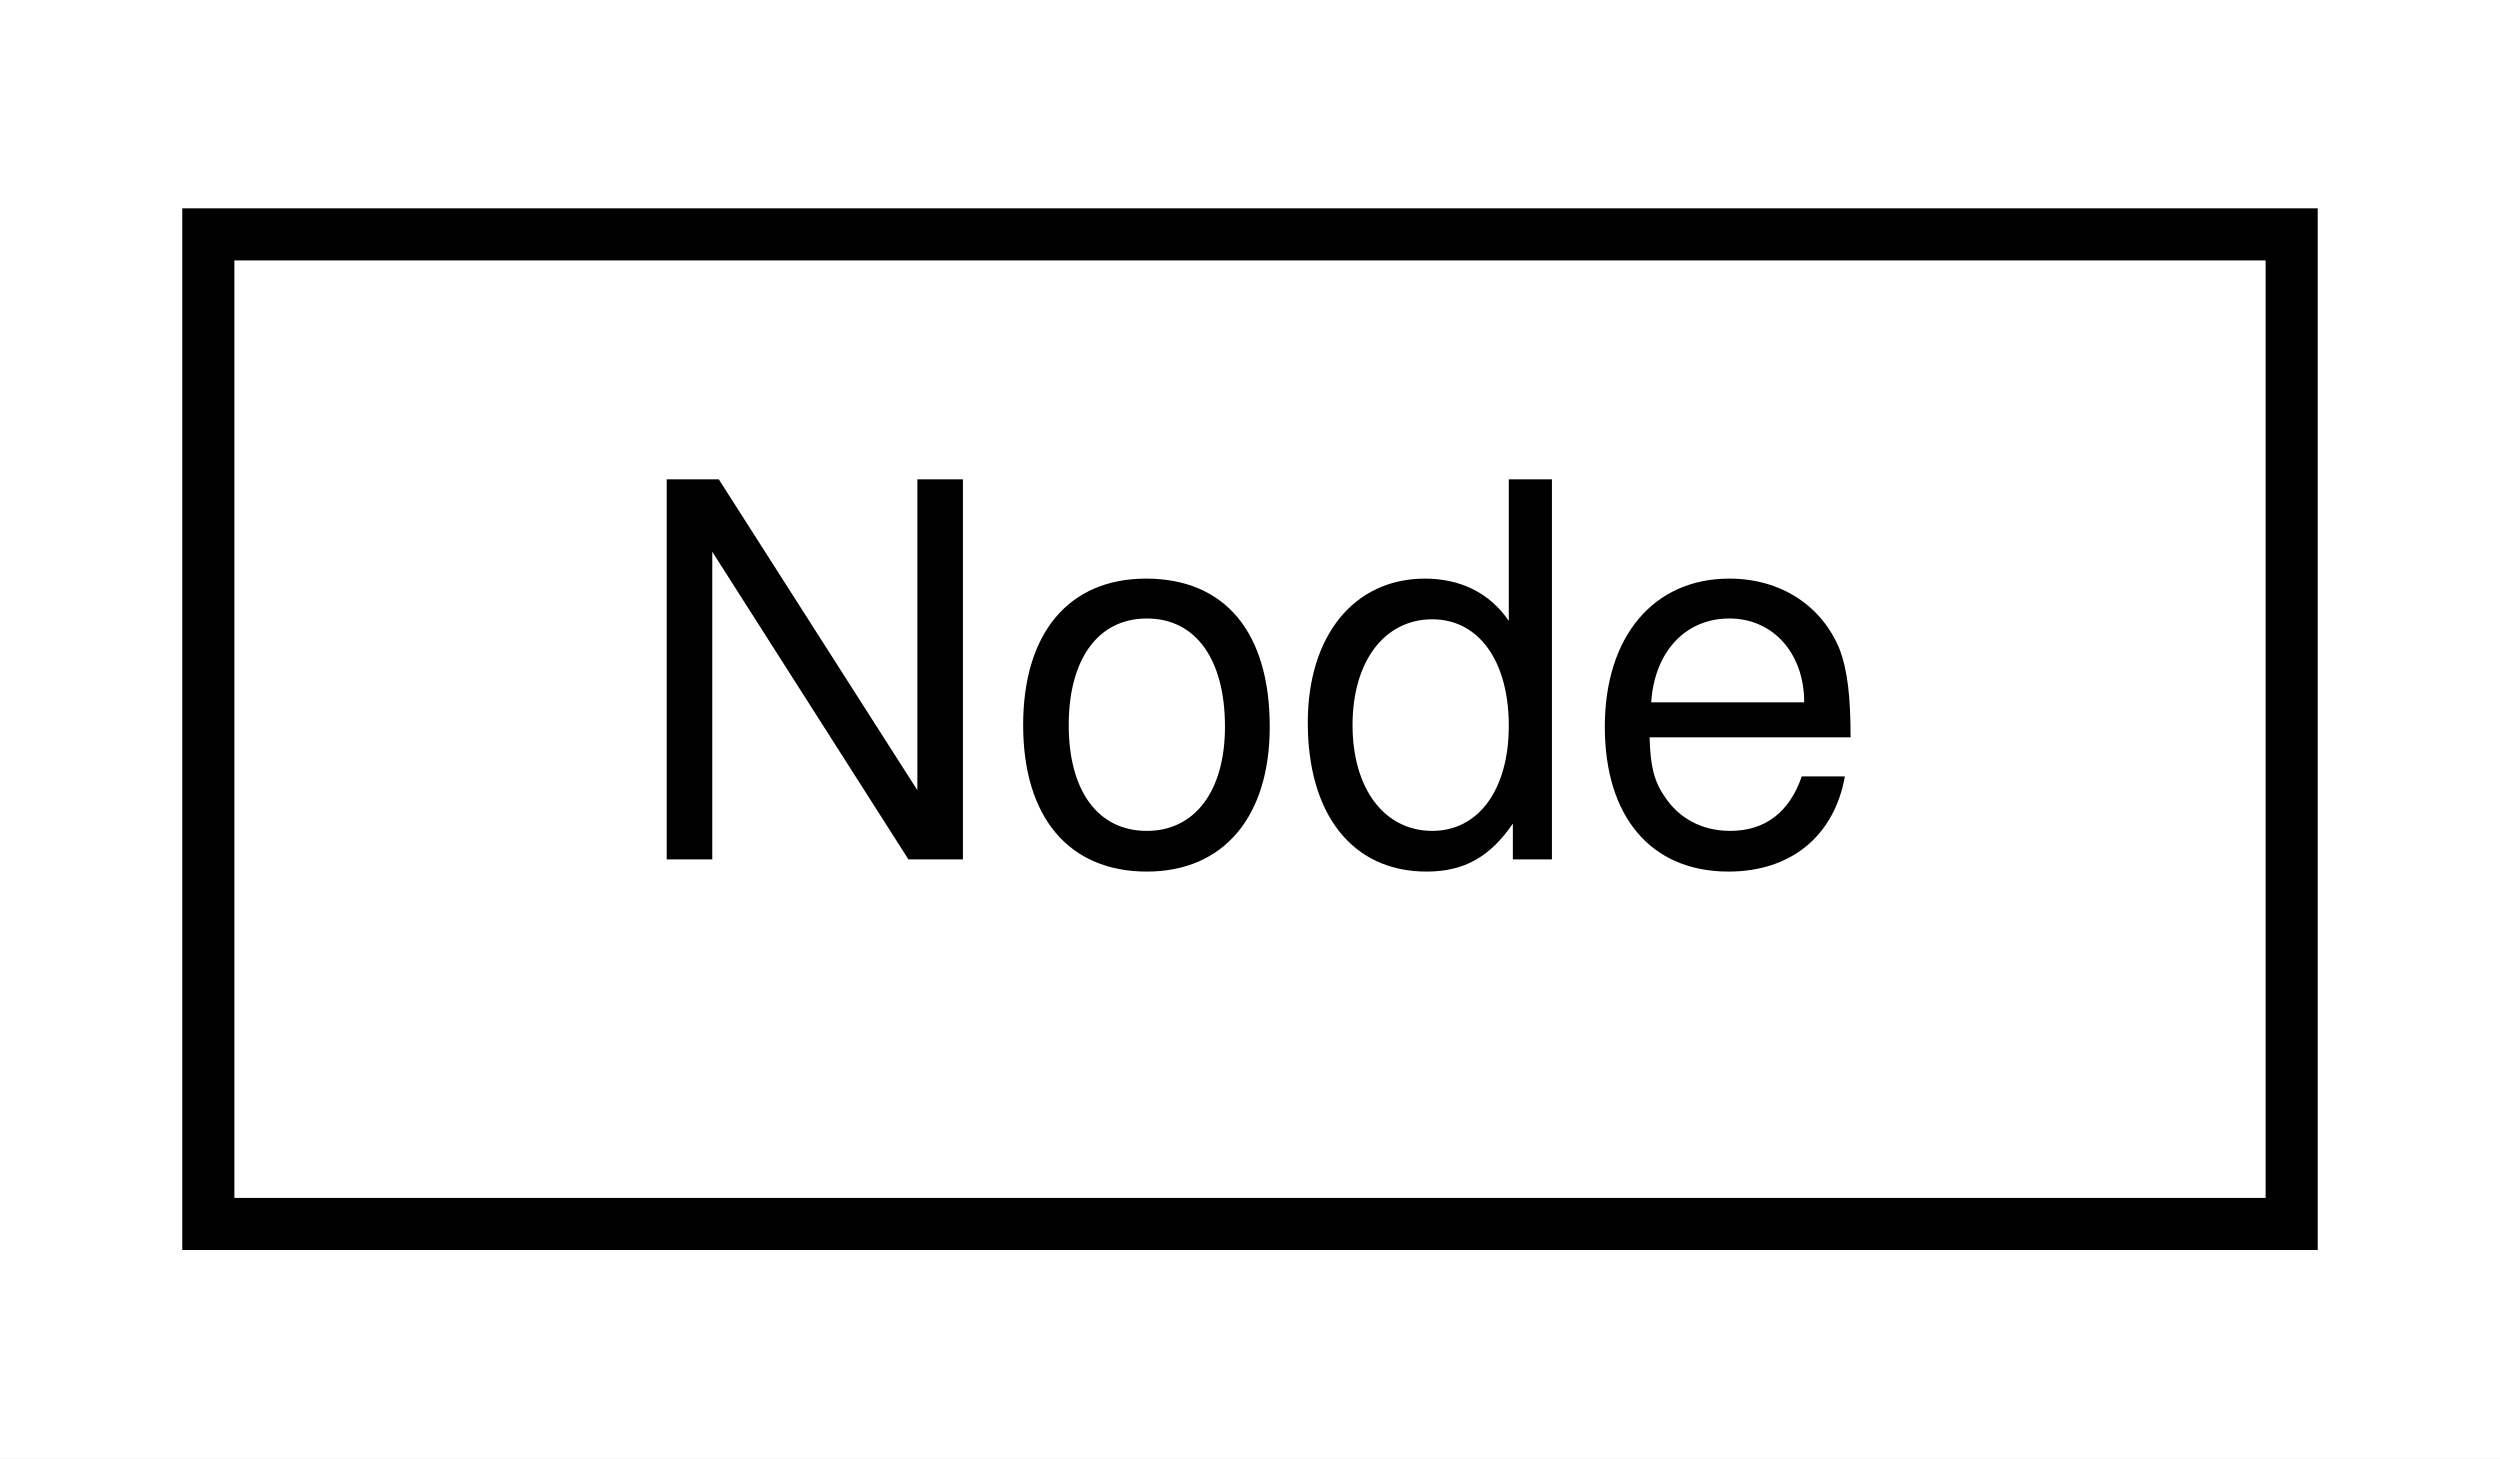
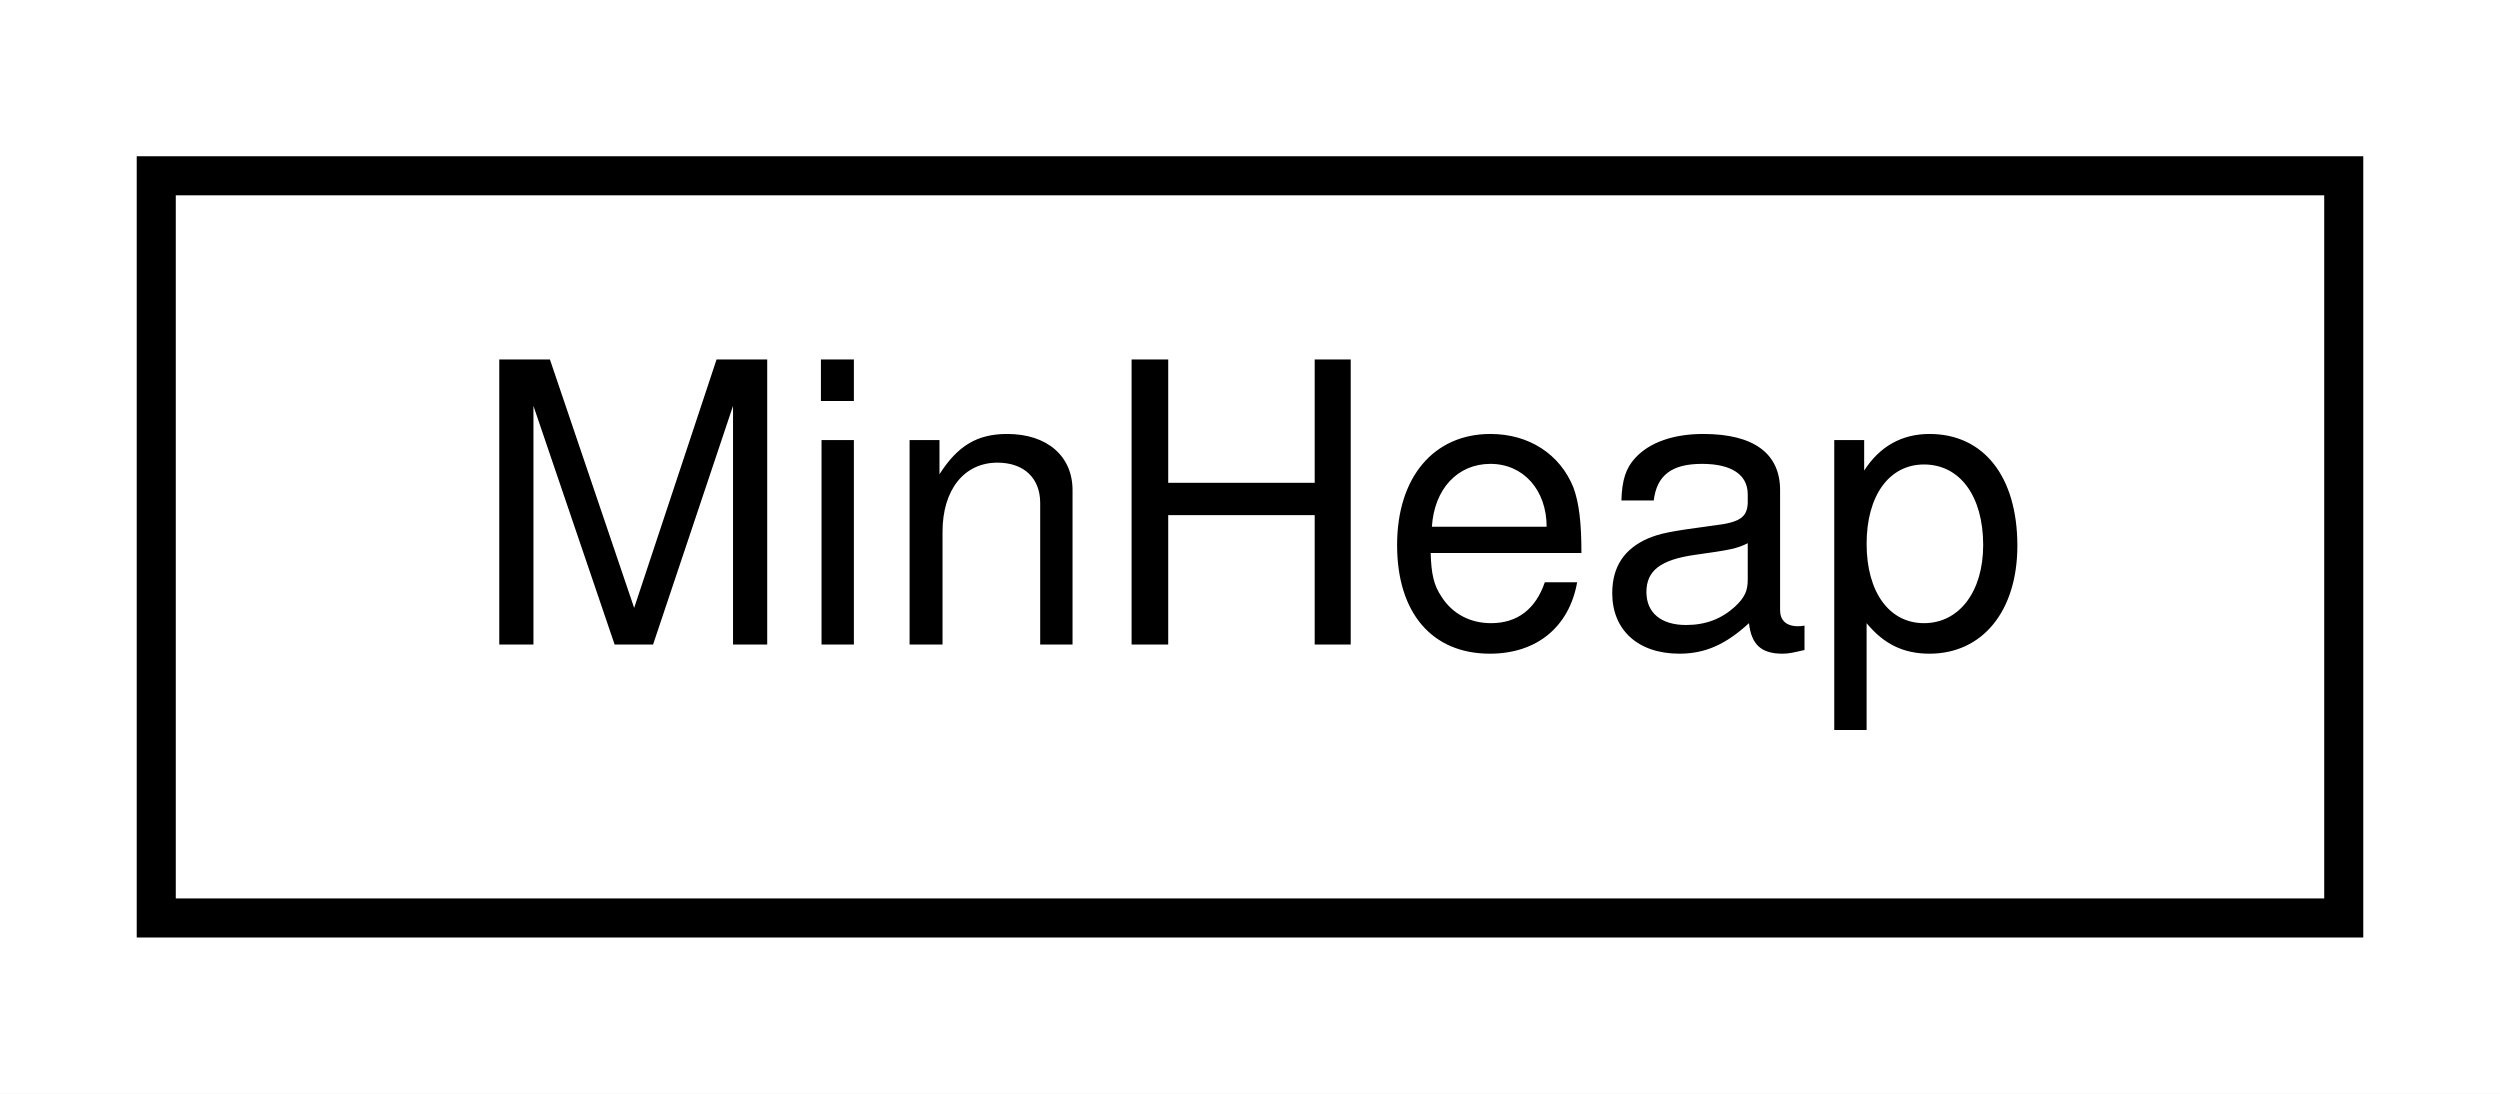
- <svg xmlns="http://www.w3.org/2000/svg" xmlns:xlink="http://www.w3.org/1999/xlink" width="48pt" height="28pt" viewBox="0.00 0.00 48.00 28.00">
+ <svg xmlns="http://www.w3.org/2000/svg" xmlns:xlink="http://www.w3.org/1999/xlink" width="64pt" height="28pt" viewBox="0.00 0.00 64.00 28.00">
  <g id="graph0" class="graph" transform="scale(1 1) rotate(0) translate(4 24)">
-     <polygon fill="white" stroke="transparent" points="-4,4 -4,-24 44,-24 44,4 -4,4" />
+     <polygon fill="white" stroke="transparent" points="-4,4 -4,-24 60,-24 60,4 -4,4" />
    <g id="node1" class="node">
      <g id="a_node1">
-         <a xlink:href="db/d8b/struct_node.html" target="_top" xlink:title=" ">
-           <polygon fill="white" stroke="black" points="0,-0.5 0,-19.5 40,-19.5 40,-0.5 0,-0.5" />
-           <text text-anchor="middle" x="20" y="-7.5" font-family="Helvetica,sans-Serif" font-size="10.00">Node</text>
+         <a xlink:href="d2/d05/class_min_heap.html" target="_top" xlink:title=" ">
+           <polygon fill="white" stroke="black" points="0,-0.5 0,-19.5 56,-19.5 56,-0.5 0,-0.5" />
+           <text text-anchor="middle" x="28" y="-7.5" font-family="Helvetica,sans-Serif" font-size="10.00">MinHeap</text>
        </a>
      </g>
    </g>
  </g>
</svg>
